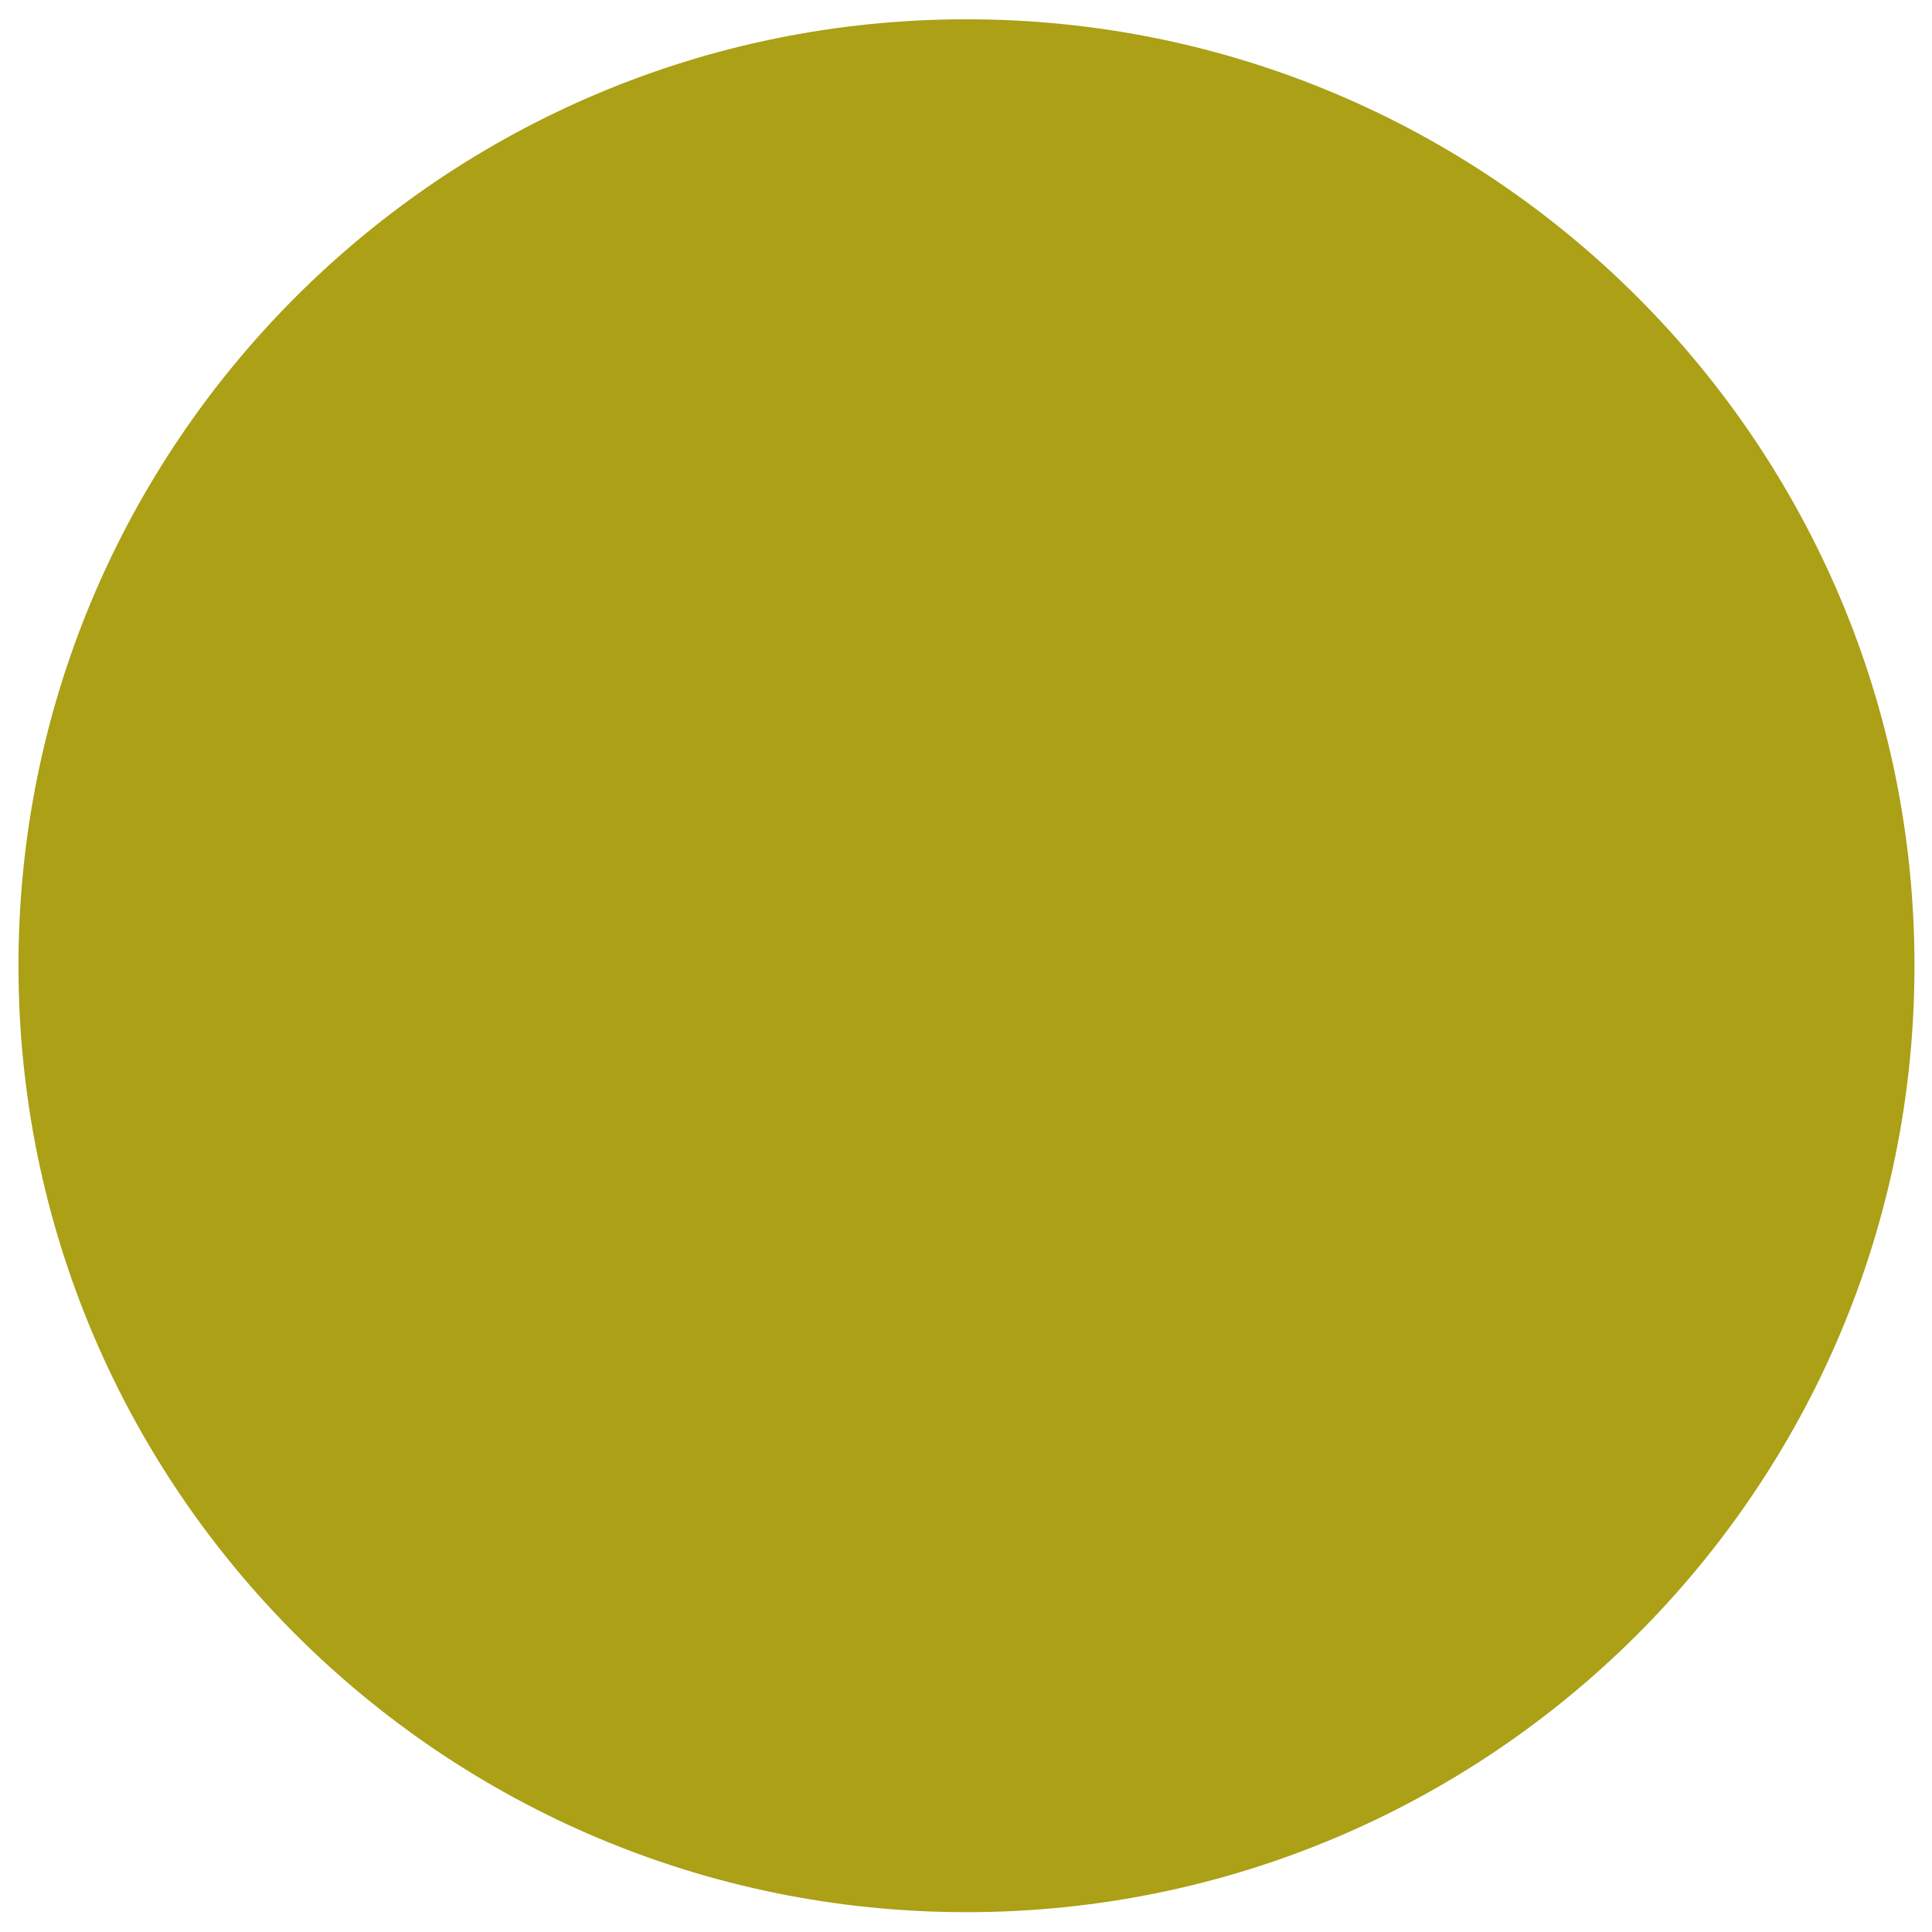
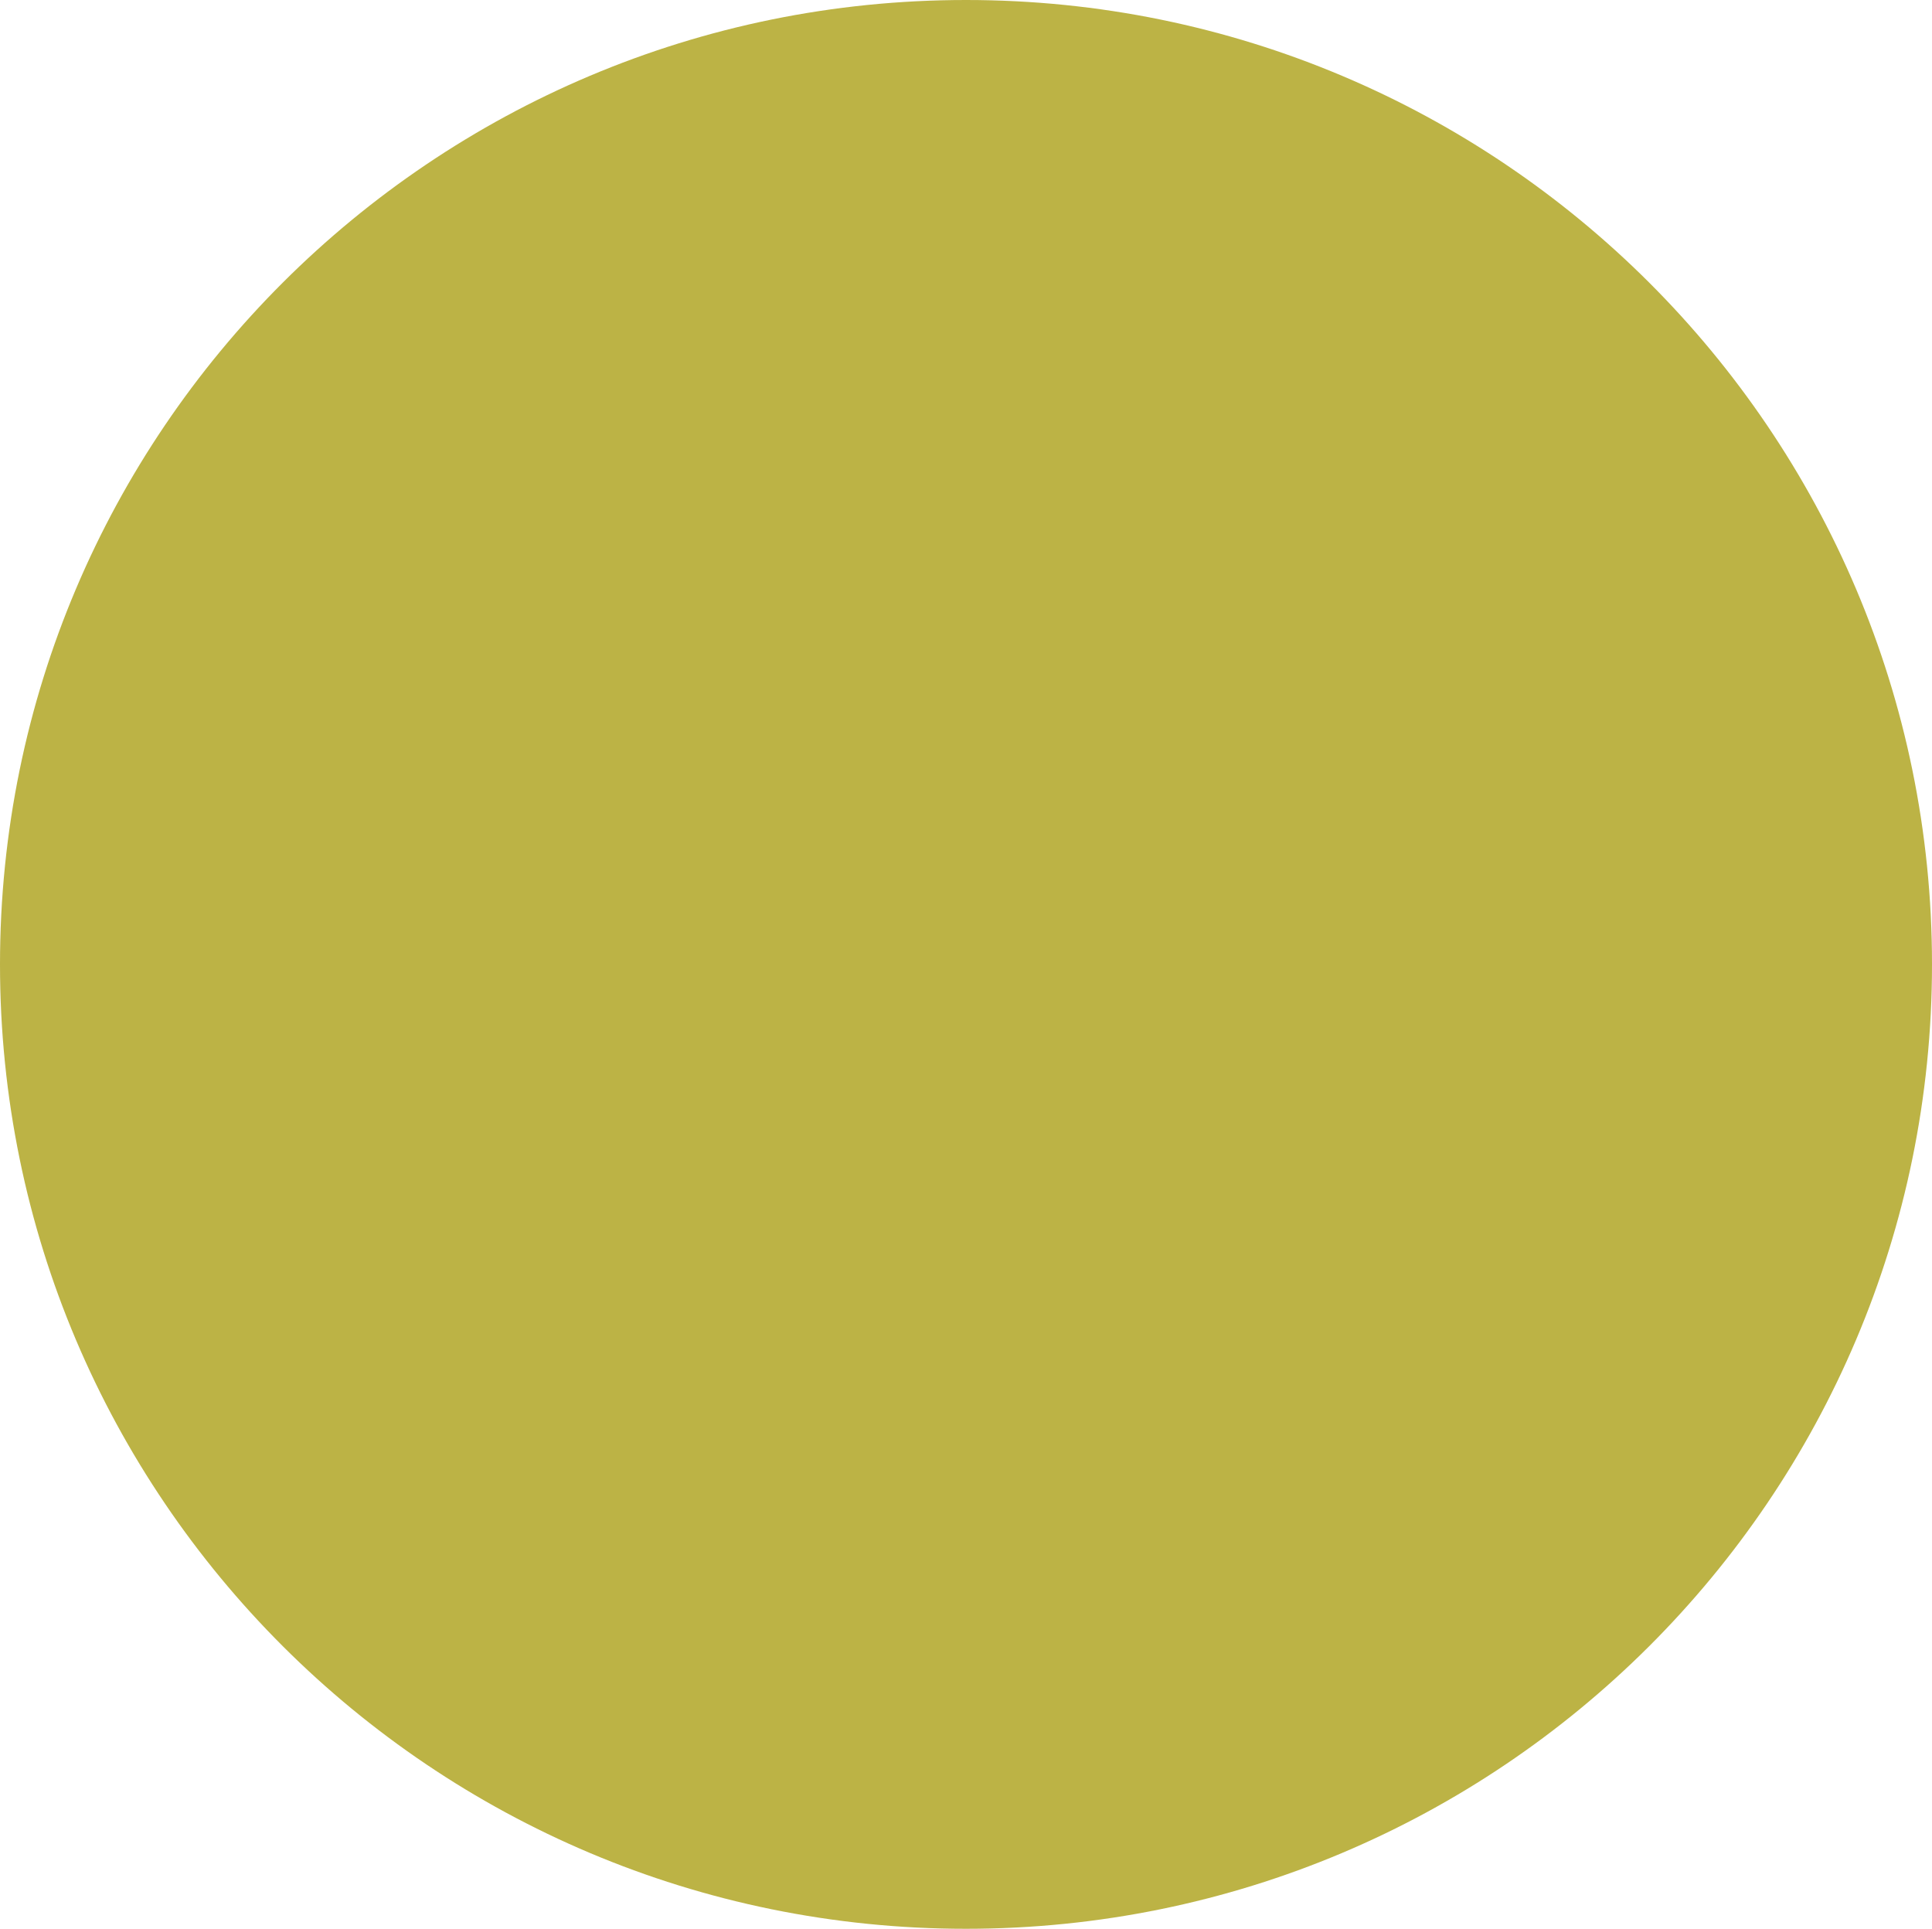
- <svg xmlns="http://www.w3.org/2000/svg" version="1.1" id="Capa_1" x="0px" y="0px" width="28.35px" height="28.35px" viewBox="0 0 28.35 28.35" enable-background="new 0 0 28.35 28.35" xml:space="preserve">
-   <ellipse fill="#ABA016" cx="14.182" cy="14.171" rx="13.911" ry="13.888" />
+ <svg xmlns="http://www.w3.org/2000/svg" version="1.1" id="Capa_1" x="0px" y="0px" width="22.258px" height="22.221px" viewBox="3.053 3.061 22.258 22.221" enable-background="new 3.053 3.061 22.258 22.221" xml:space="preserve">
+   <ellipse opacity="0.8" fill="#ABA016" cx="14.182" cy="14.171" rx="11.129" ry="11.11" />
</svg>
